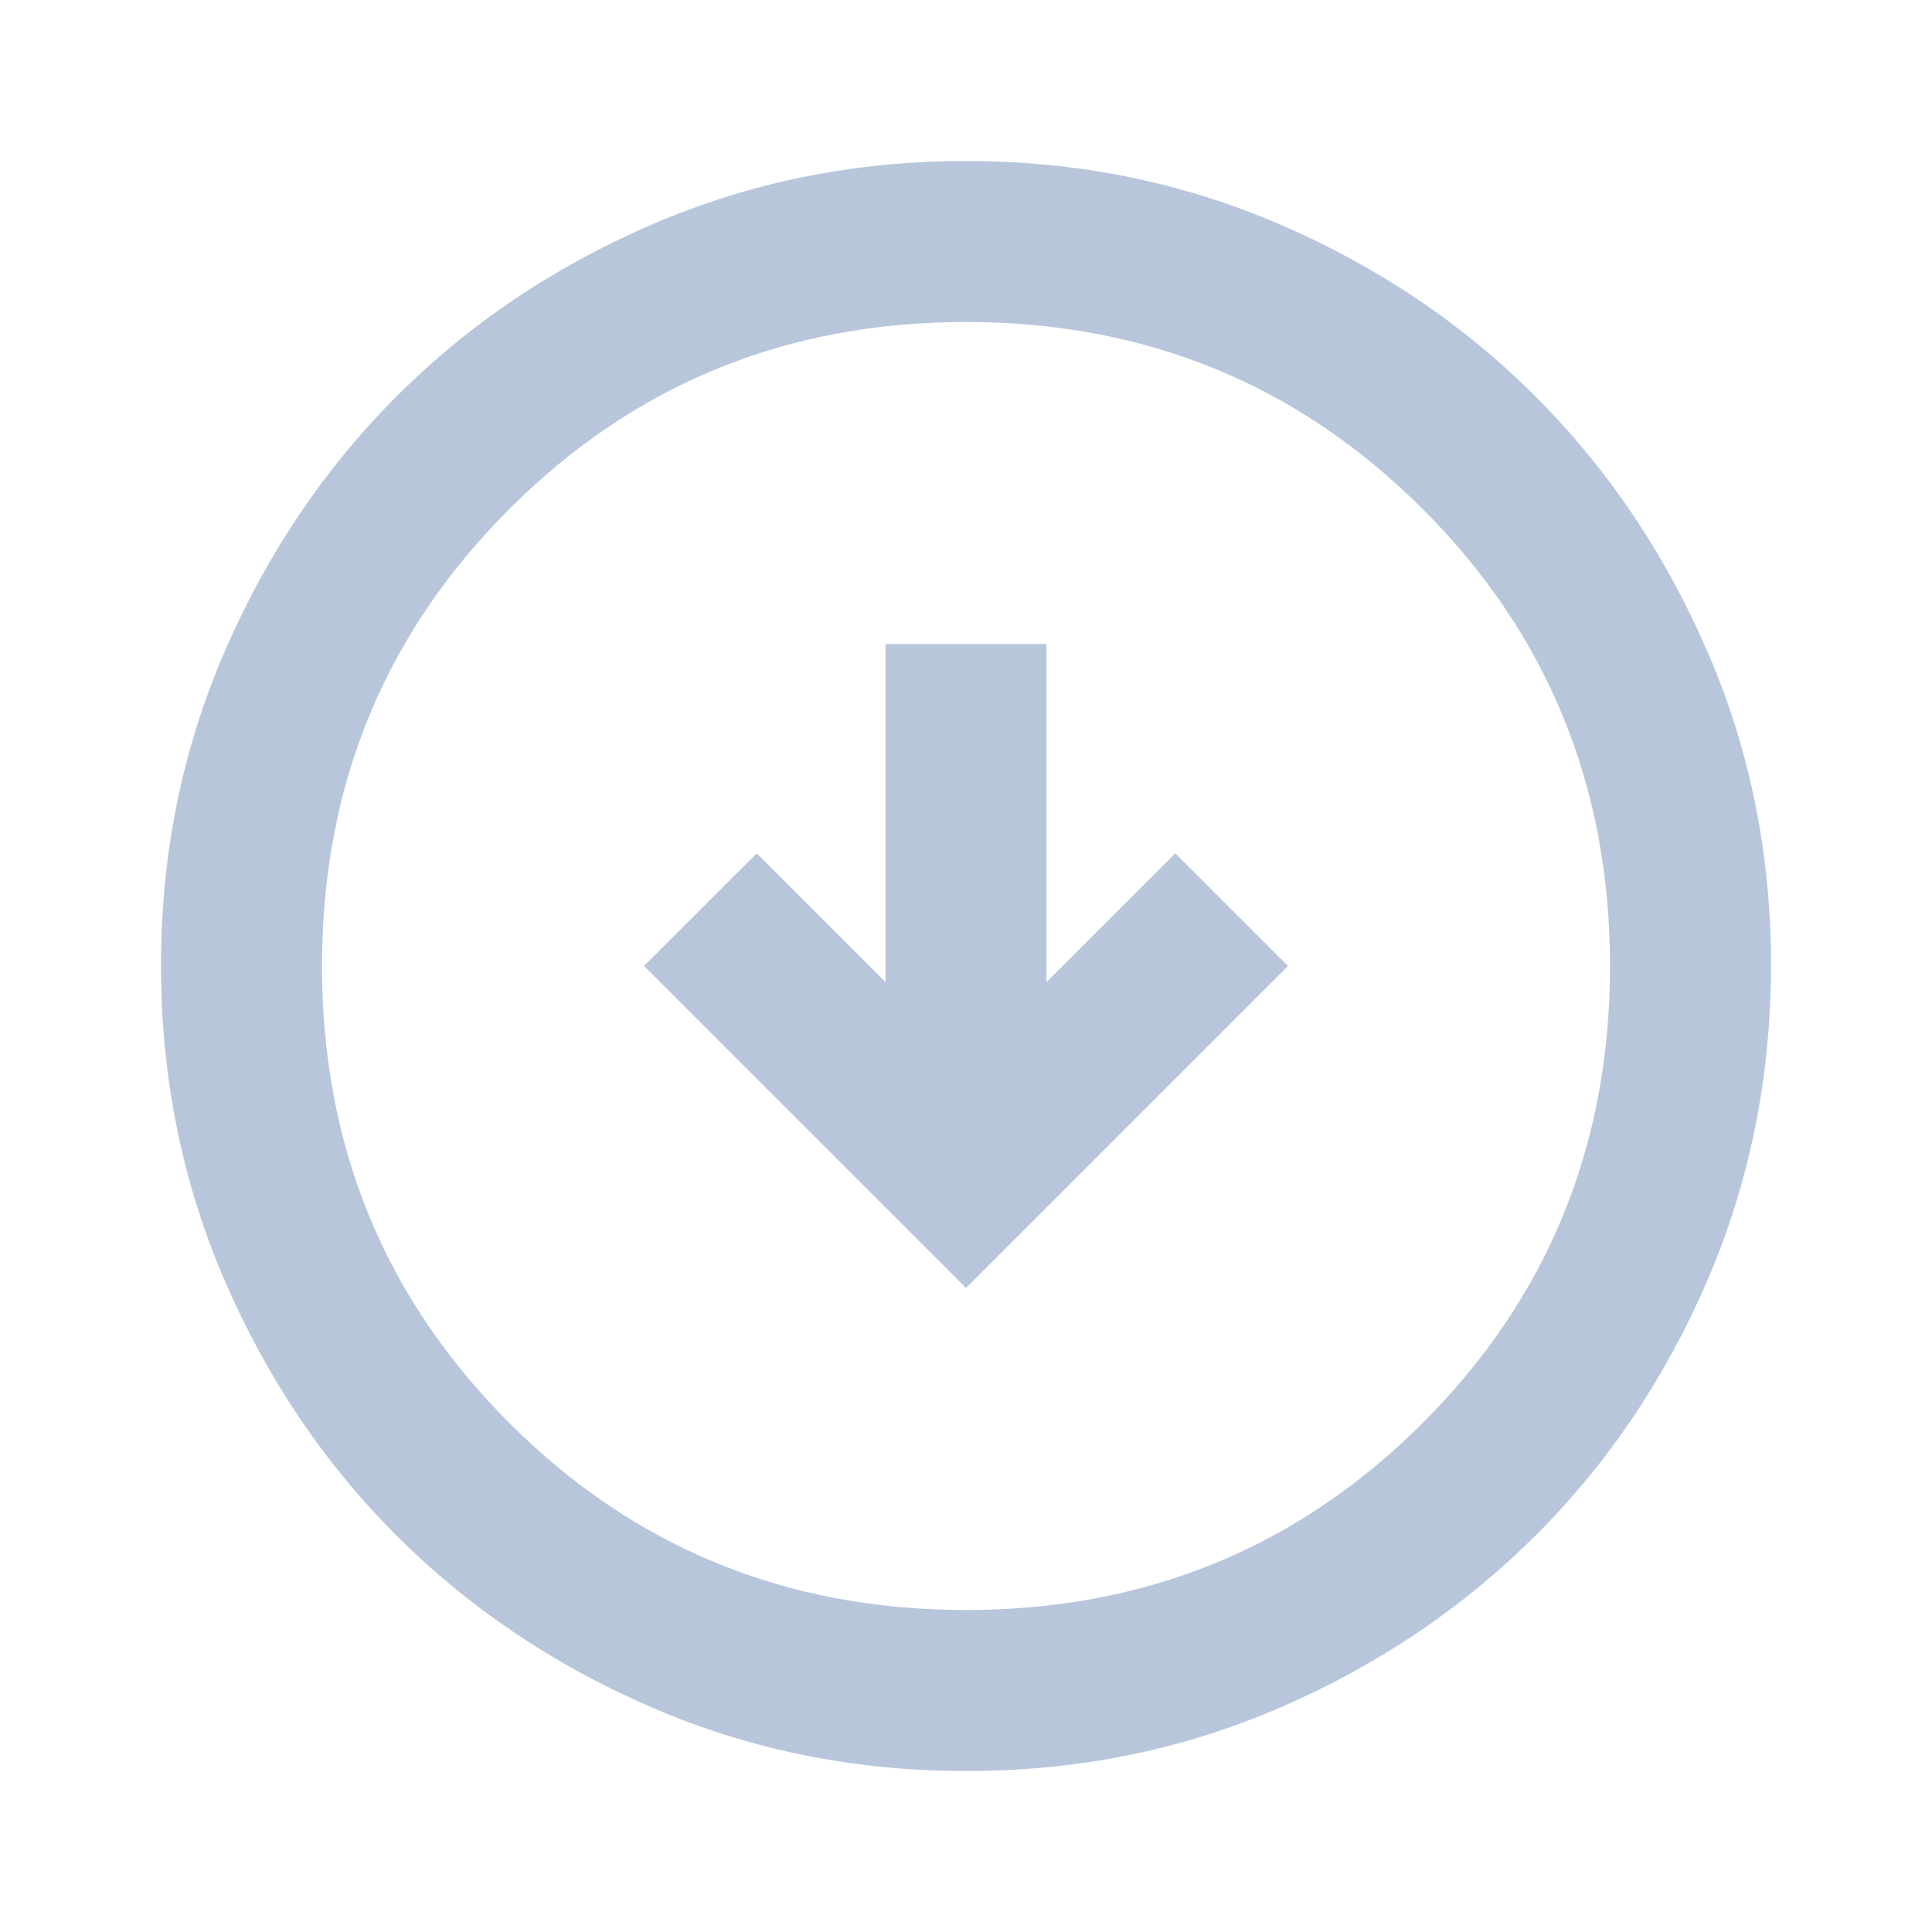
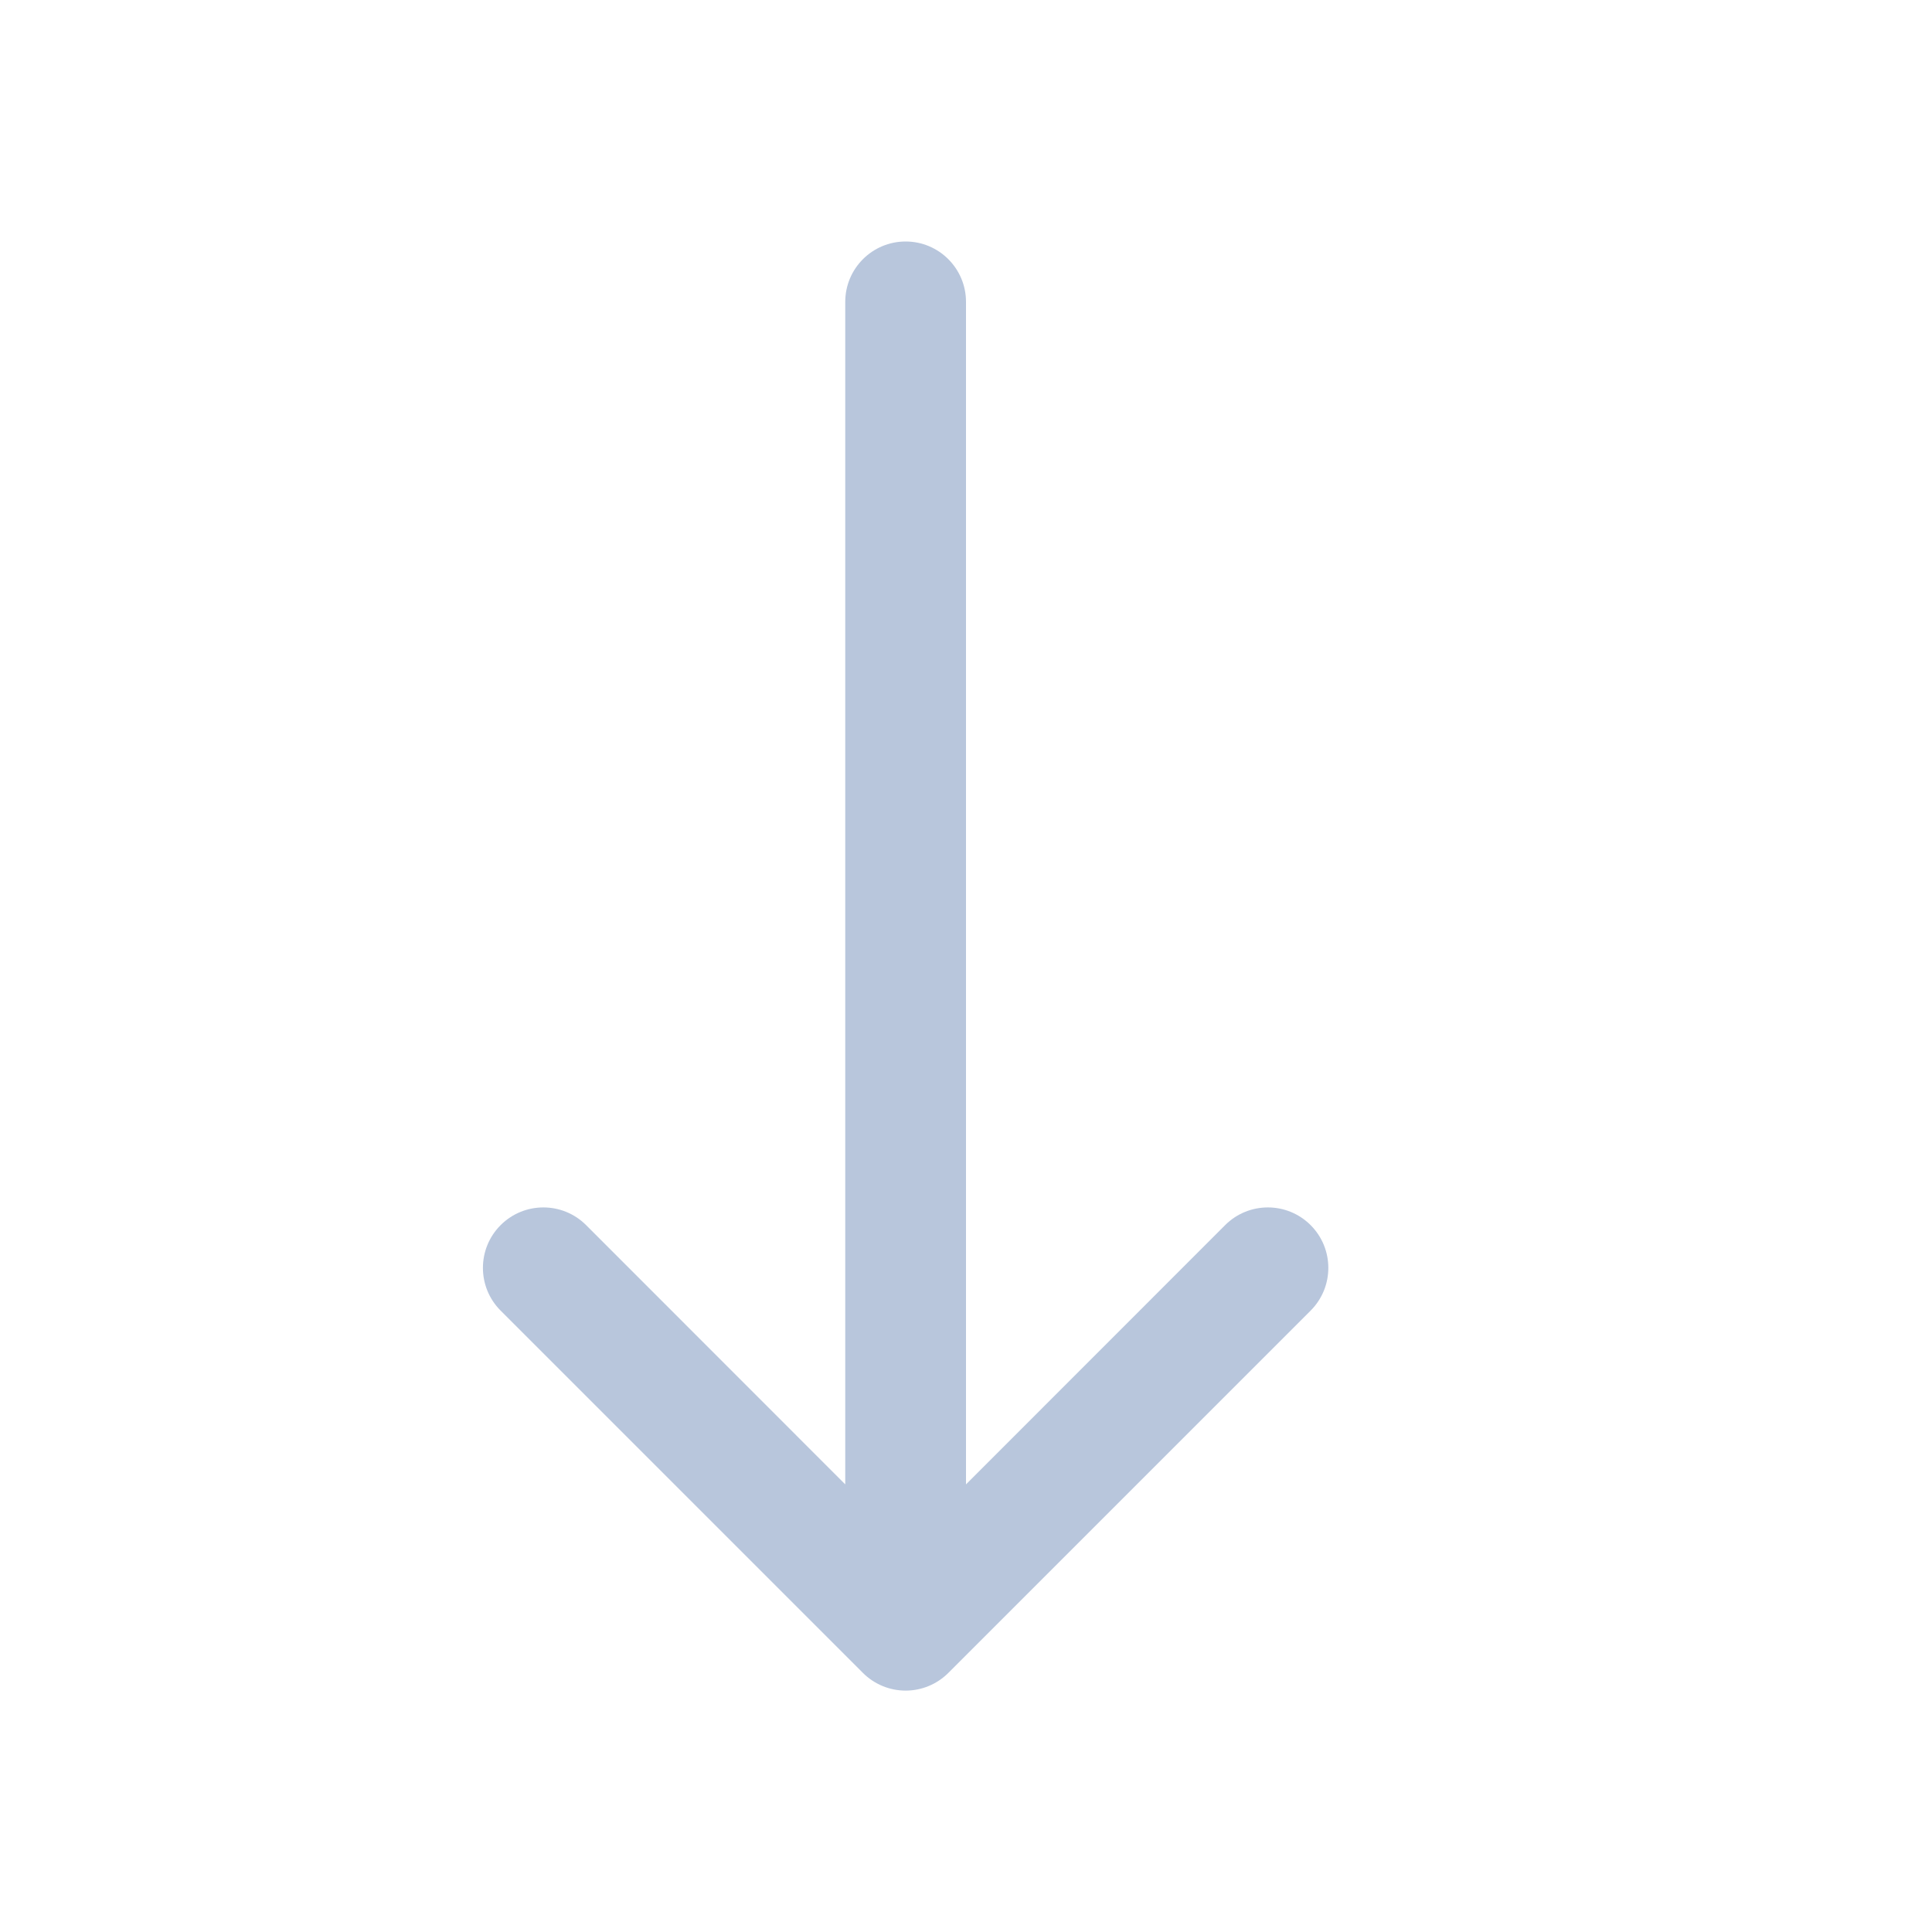
- <svg xmlns="http://www.w3.org/2000/svg" width="32" height="32" viewBox="0 0 24 24">
-   <path fill="#b8c6dc" d="m12 16l4-4l-1.4-1.4l-1.6 1.6V8h-2v4.2l-1.6-1.6L8 12zm0 6q-2.075 0-3.9-.788t-3.175-2.137T2.788 15.9T2 12t.788-3.9t2.137-3.175T8.1 2.788T12 2t3.9.788t3.175 2.137T21.213 8.1T22 12t-.788 3.9t-2.137 3.175t-3.175 2.138T12 22m0-2q3.35 0 5.675-2.325T20 12t-2.325-5.675T12 4T6.325 6.325T4 12t2.325 5.675T12 20m0-8" />
+ <svg xmlns="http://www.w3.org/2000/svg" width="32" height="32" viewBox="0 0 16 16">
+   <path fill="#b8c6dc" d="M7.146 13.854a.5.5 0 0 0 .708 0l3-3a.5.5 0 0 0-.708-.708L8 12.293V2.5a.5.5 0 0 0-1 0v9.793l-2.146-2.147a.5.5 0 0 0-.708.708z" />
</svg>
